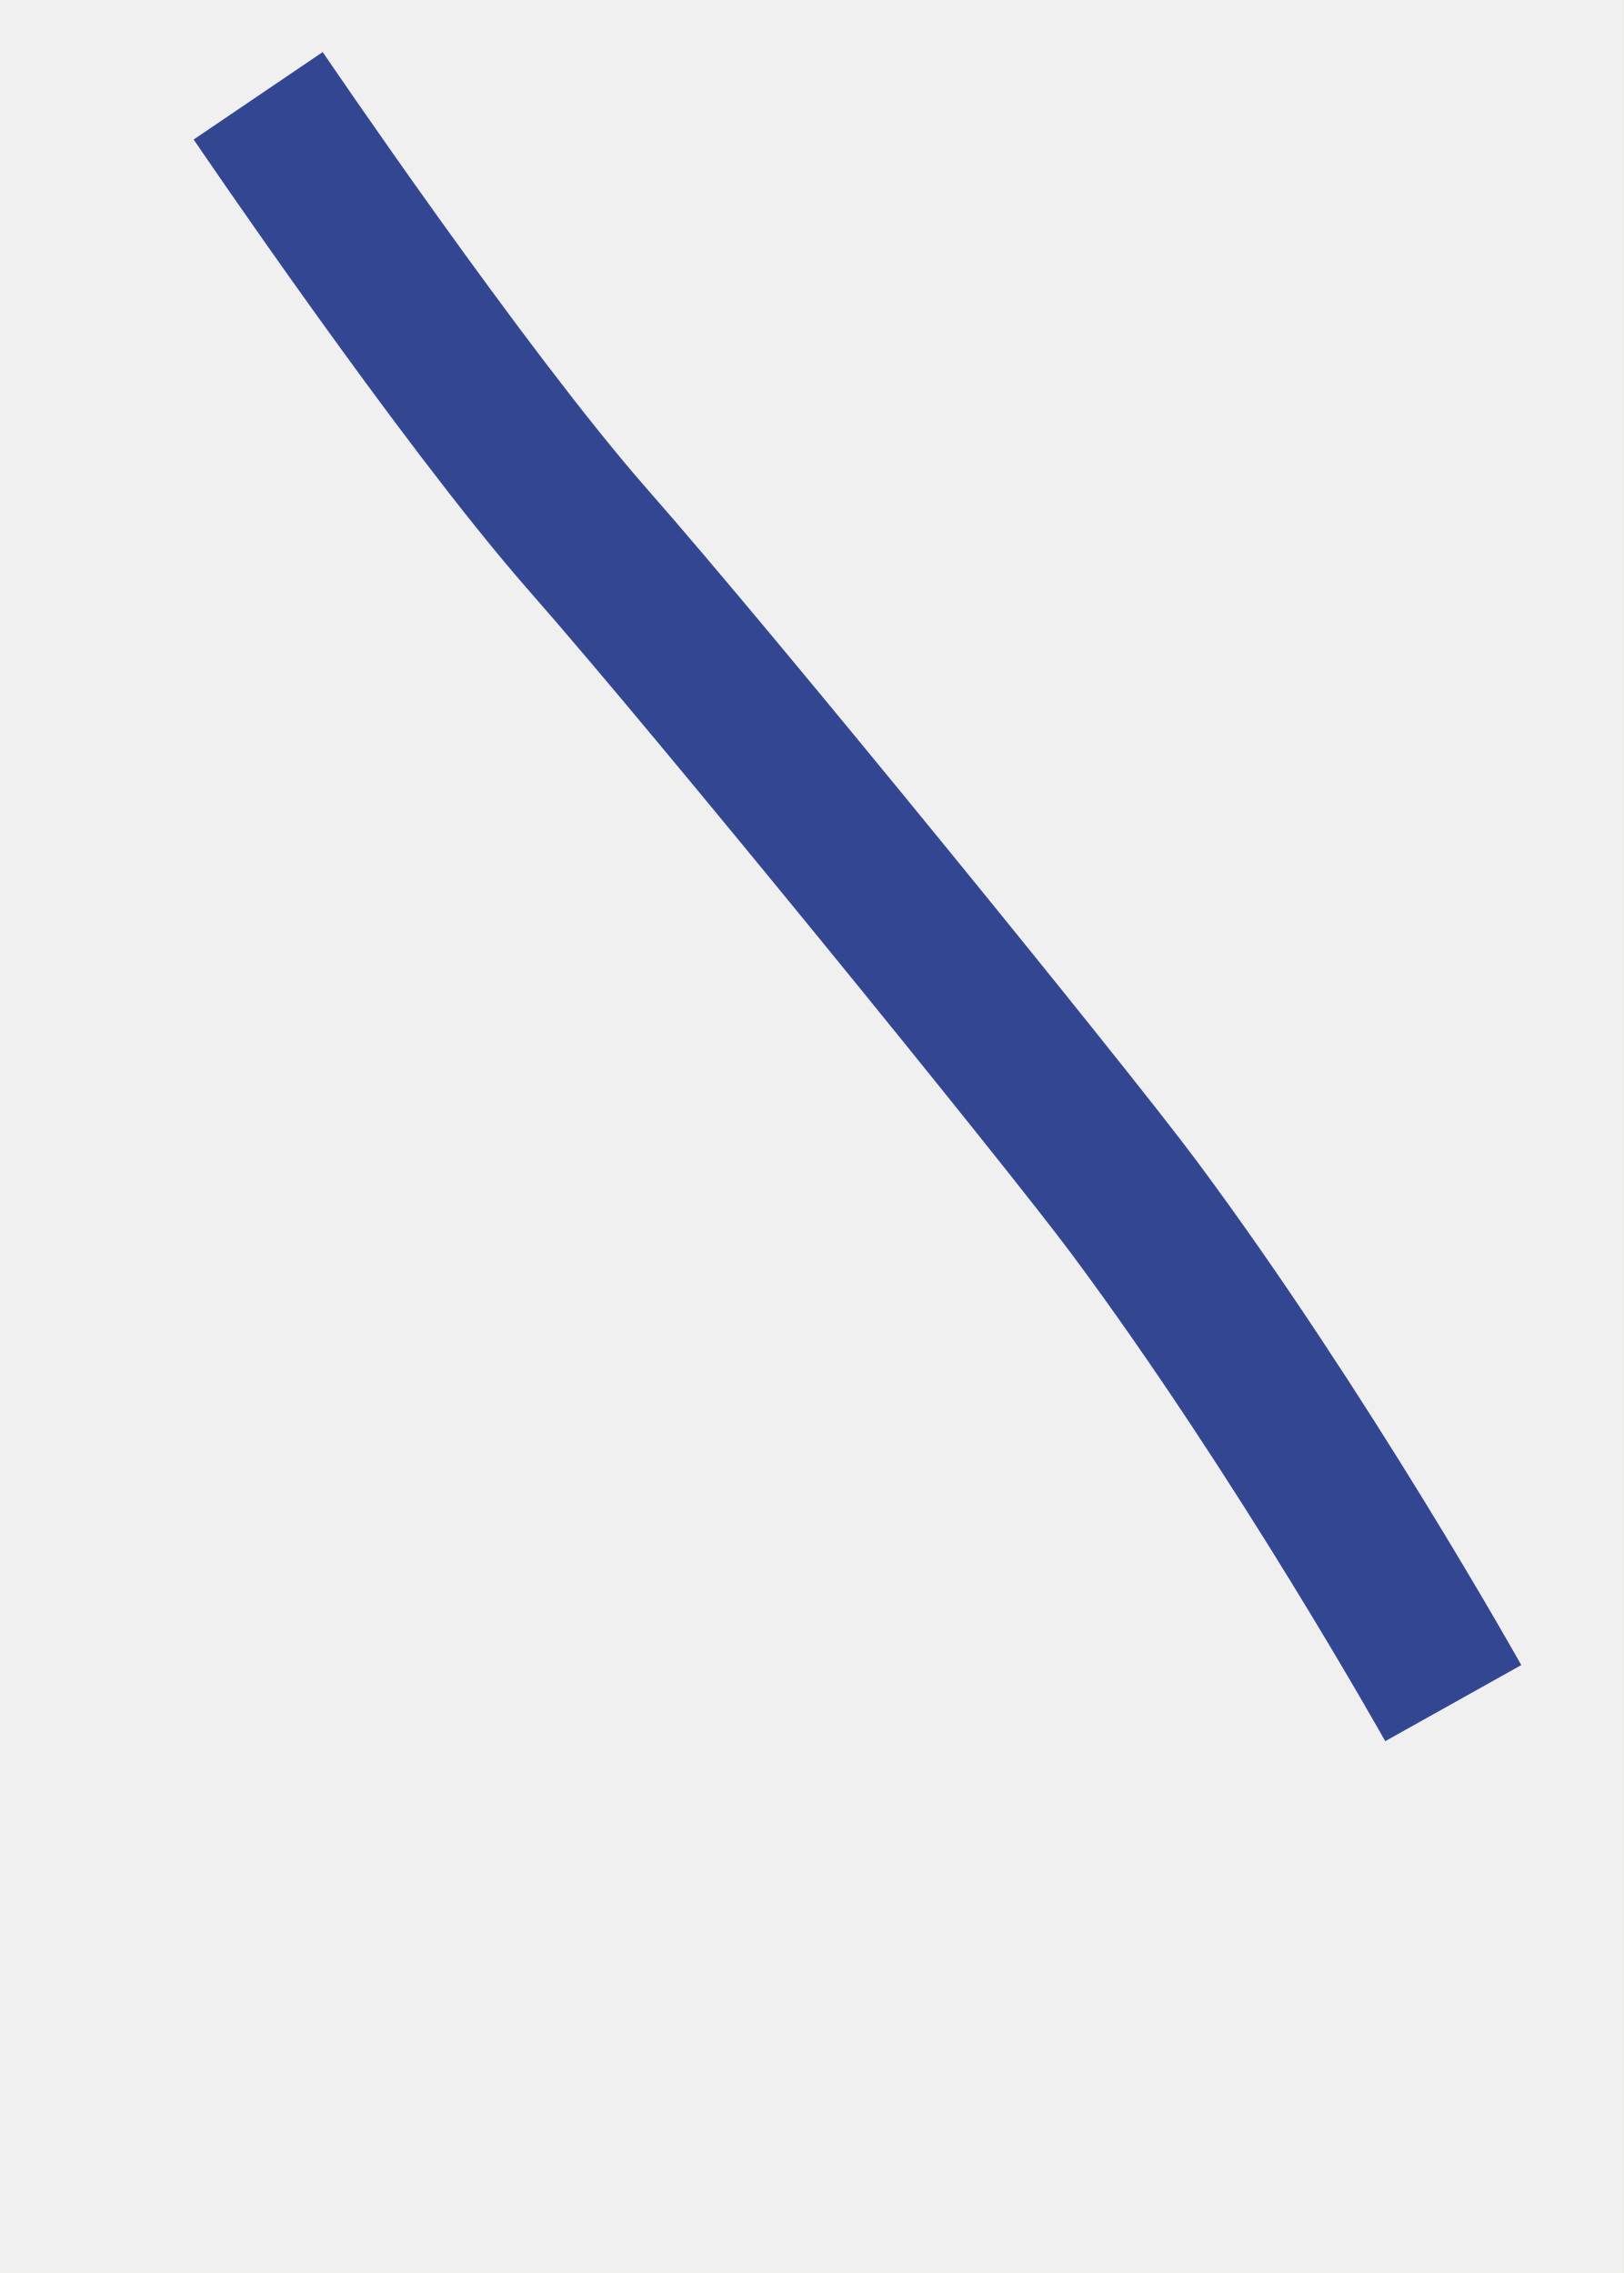
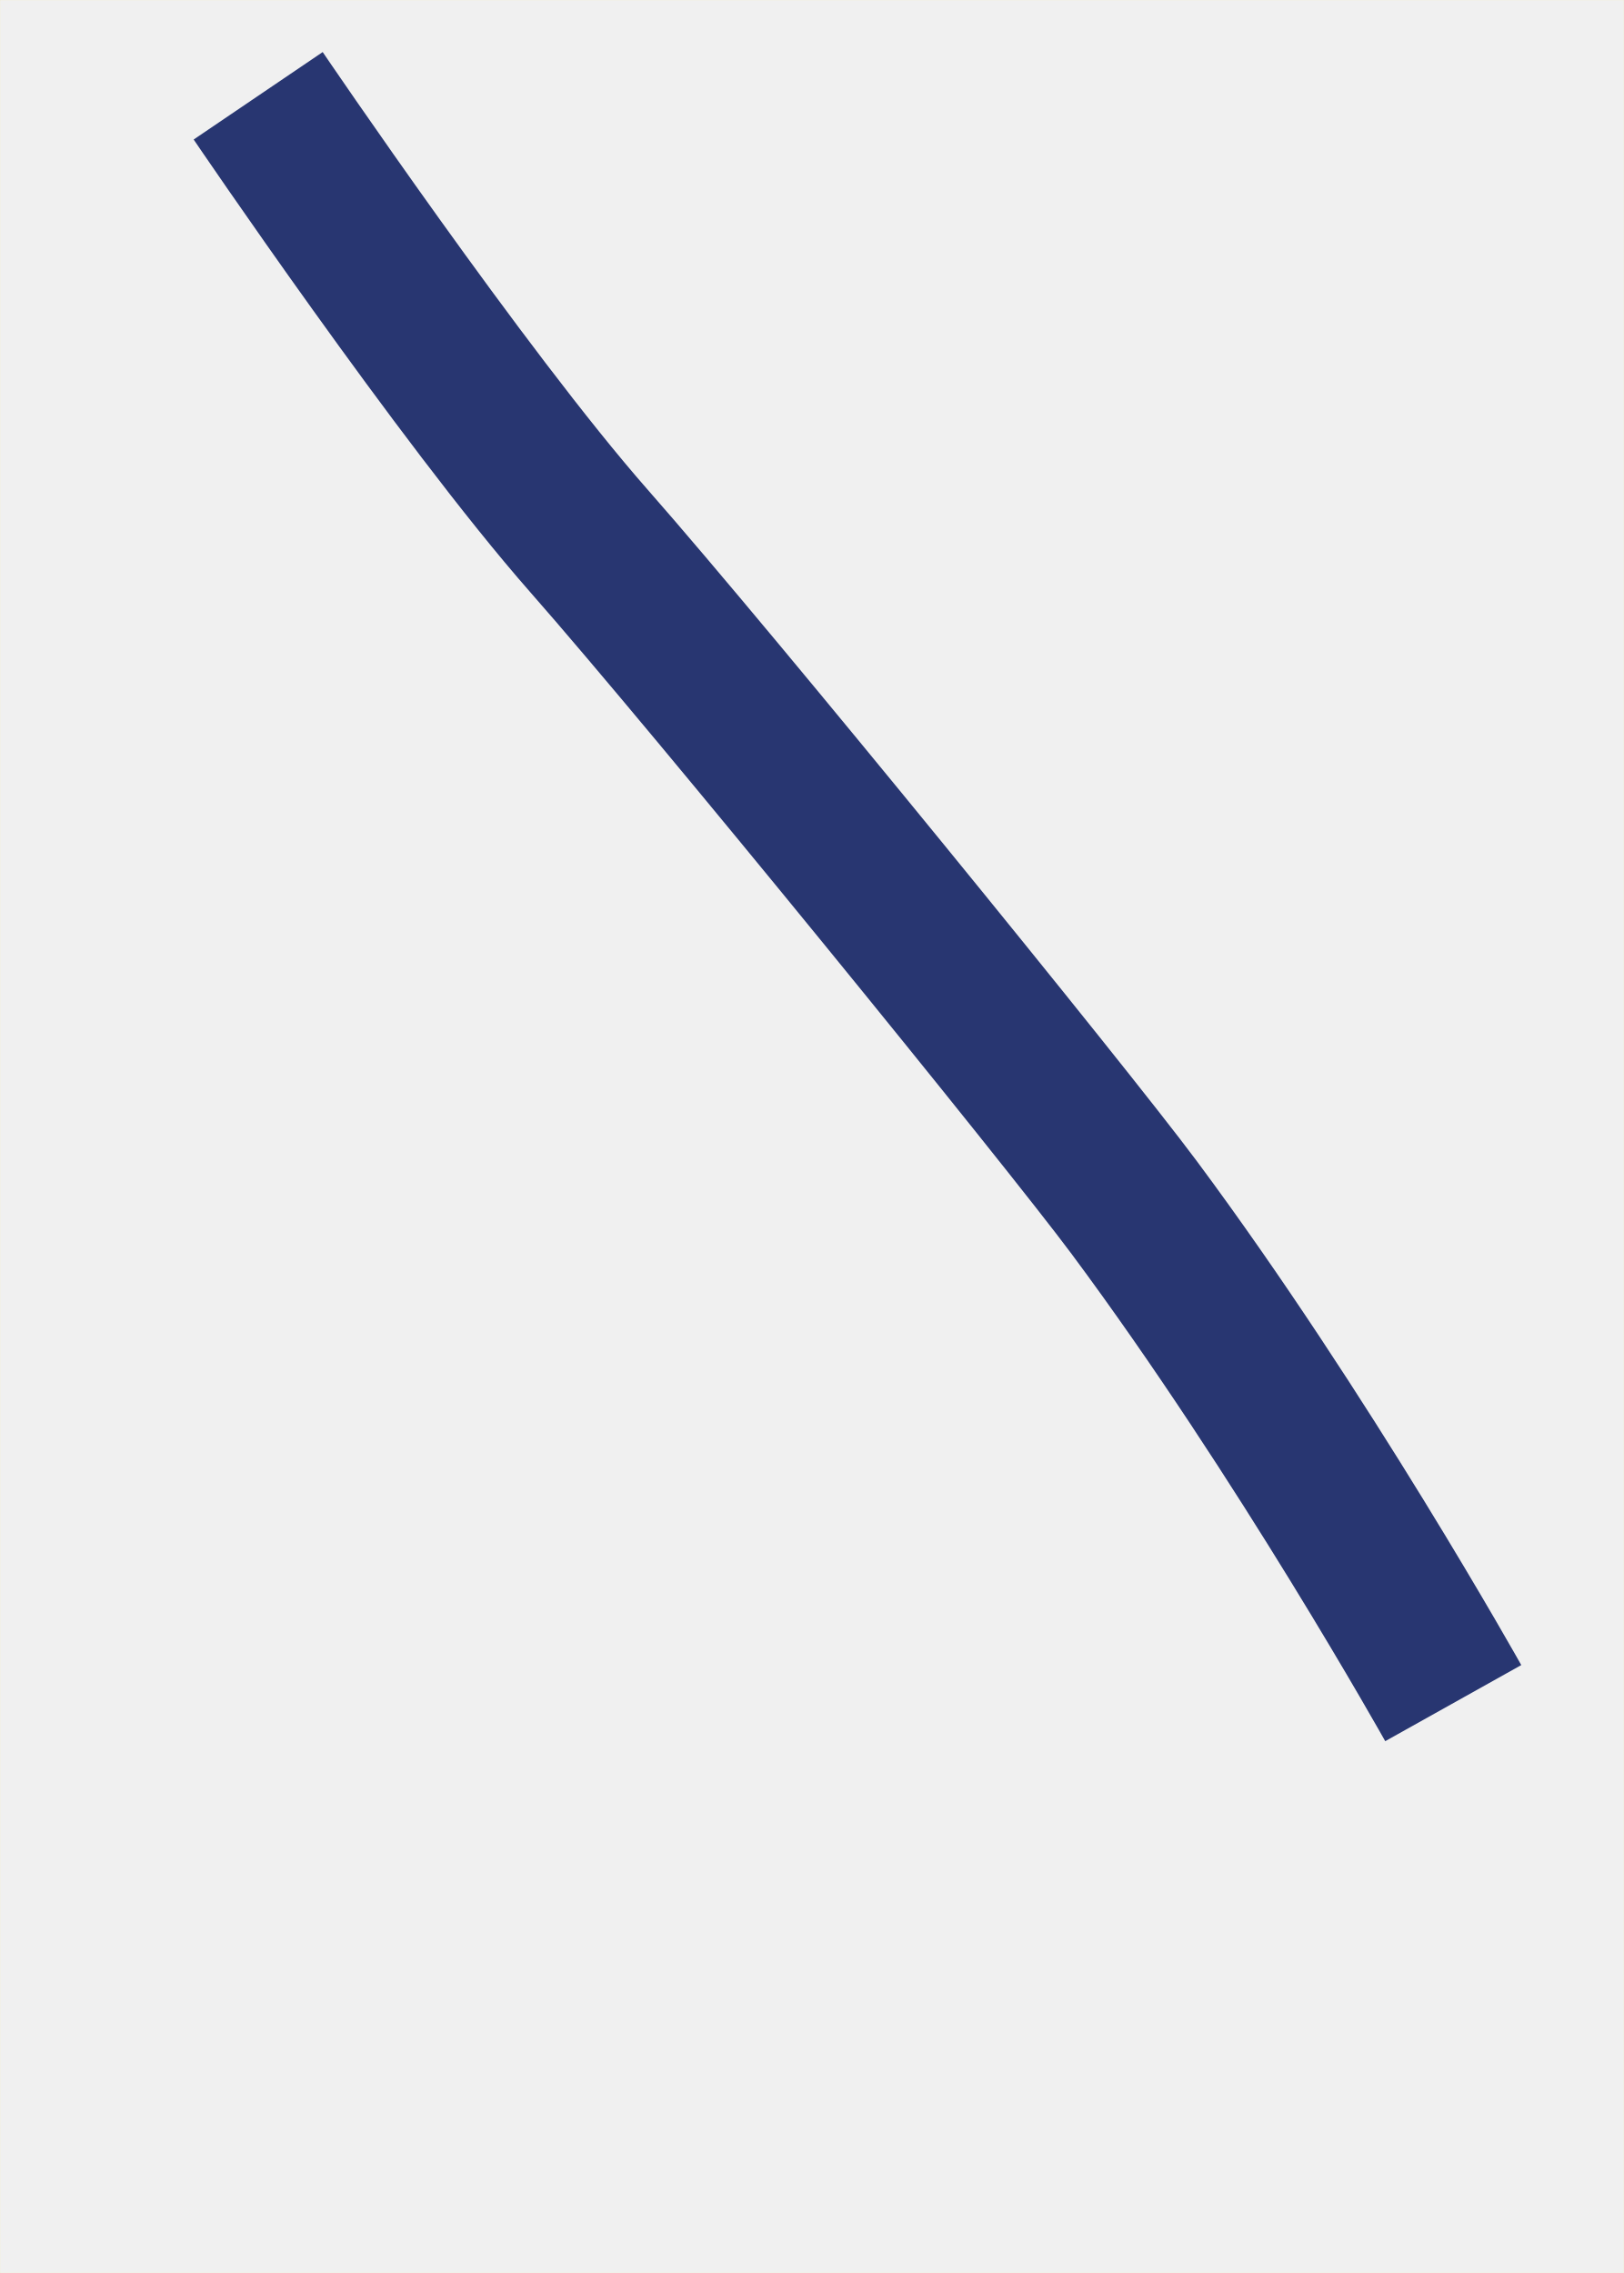
<svg xmlns="http://www.w3.org/2000/svg" xmlns:xlink="http://www.w3.org/1999/xlink" width="500px" height="700px" viewBox="0 0 500 700" version="1.1">
  <defs>
    <rect id="path-1" x="0" y="0" width="500" height="700" />
    <mask id="mask-2" maskContentUnits="userSpaceOnUse" maskUnits="objectBoundingBox" x="0" y="0" width="500" height="700" fill="white">
      <use xlink:href="#path-1" />
    </mask>
  </defs>
  <g id="Page-1" stroke="none" stroke-width="1" fill="none" fill-rule="evenodd">
    <g id="ROMANTICISM" transform="translate(-710, 0)">
      <g id="front" transform="translate(710, 0)">
        <use id="Rectangle" stroke="#F6D925" mask="url(#mask-2)" stroke-width="0.02" xlink:href="#path-1" />
-         <path d="M79.5,29.5 C79.5,29.5 142.355,122.223 181.356,166.576 C220.357,210.929 328.046,343.342 349.203,371.801 C401.239,441.795 447.5,524.5 447.5,524.5" id="blue" stroke="#334692" stroke-width="48" />
+         <path d="M79.5,29.5 C79.5,29.5 142.355,122.223 181.356,166.576 C220.357,210.929 328.046,343.342 349.203,371.801 C401.239,441.795 447.5,524.5 447.5,524.5" id="blue" stroke="#283671" stroke-width="48" />
      </g>
    </g>
  </g>
</svg>
